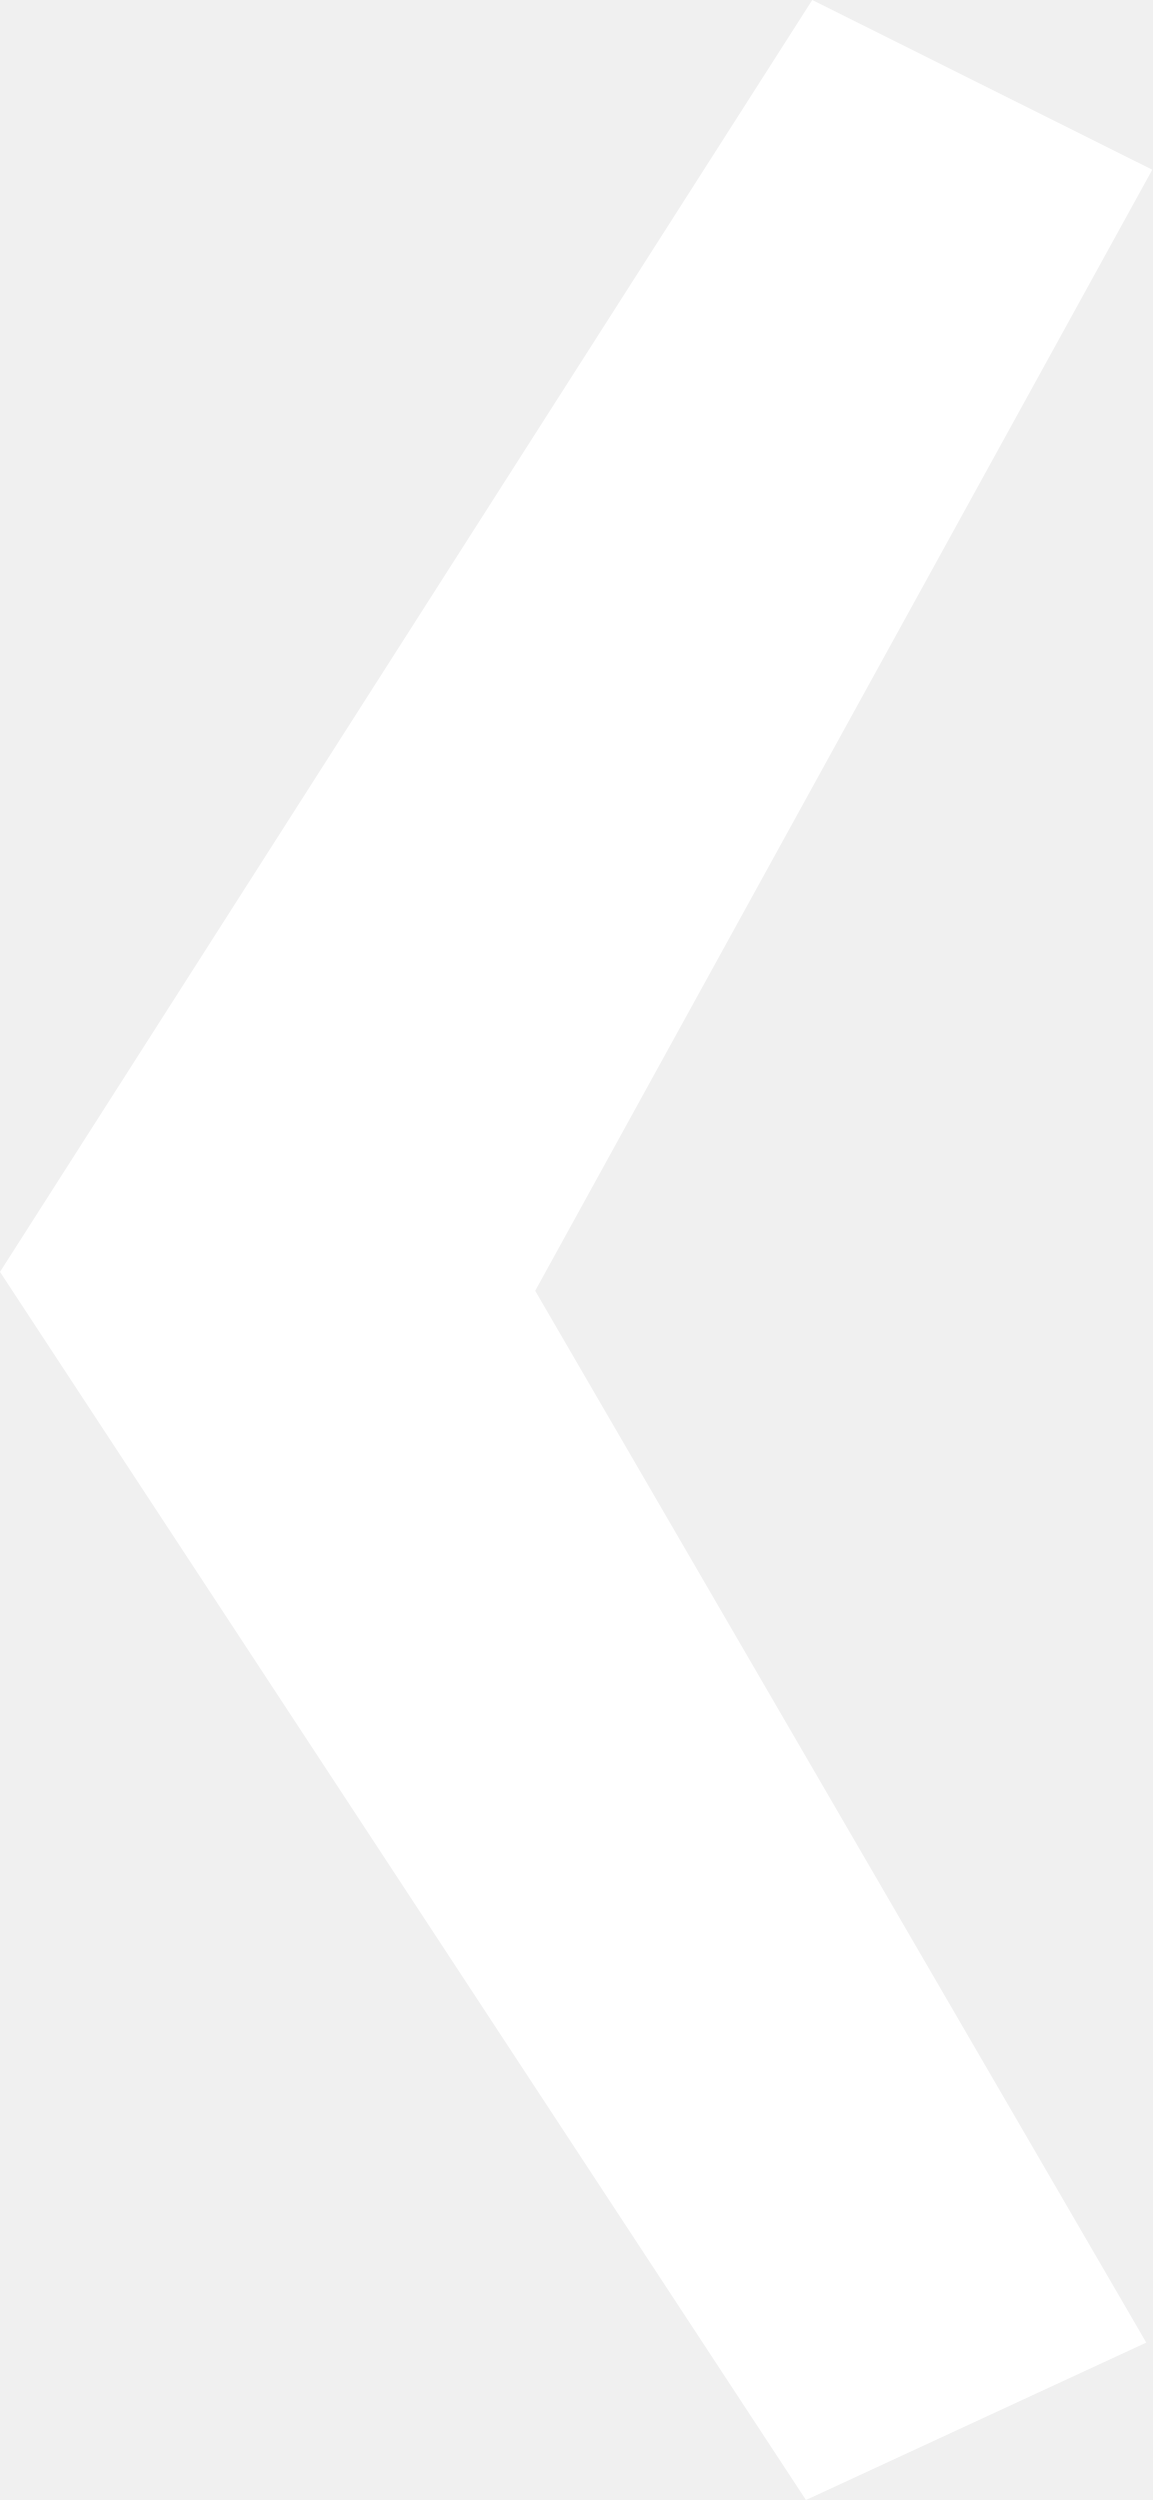
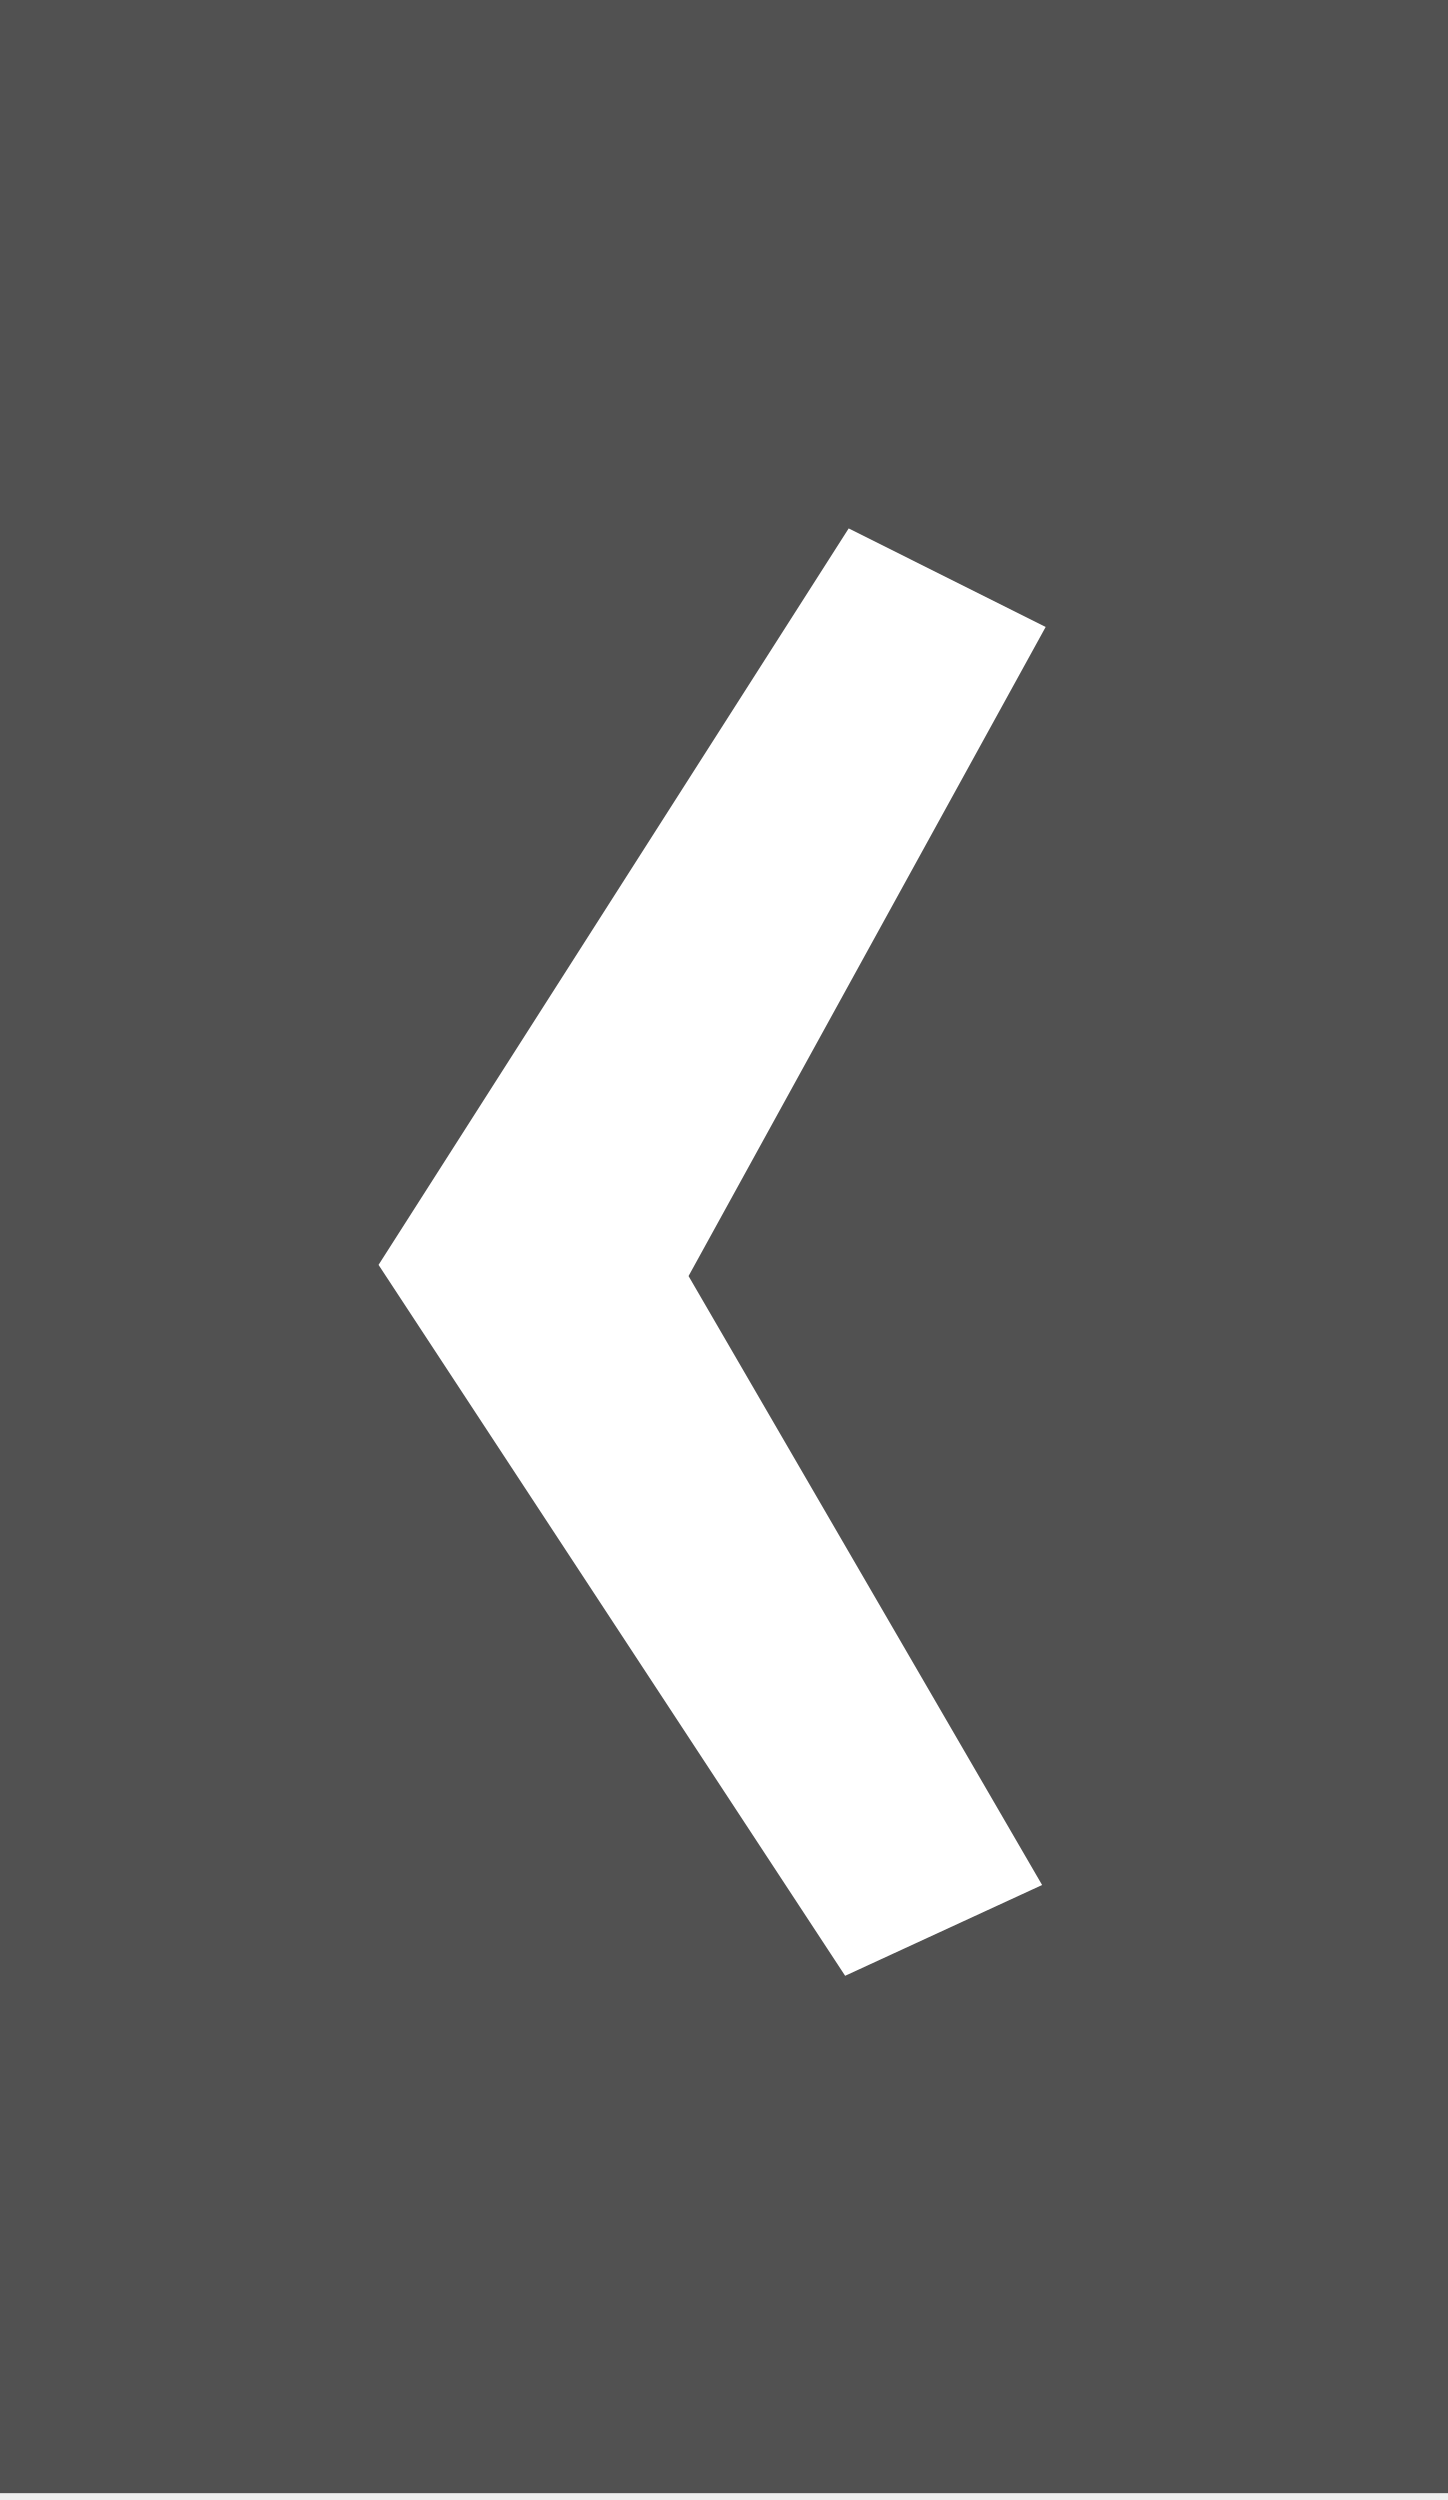
- <svg xmlns="http://www.w3.org/2000/svg" version="1.1" x="0px" y="0px" width="4.026" height="8.735" viewBox="0, 0, 4.026, 8.735">
+ <svg xmlns="http://www.w3.org/2000/svg" version="1.1" x="0px" y="0px" width="11" height="19" viewBox="0, 0, 11, 19">
  <g id="Layer 1">
-     <path d="M4.026,0.593 L1.87,4.51 L4.005,8.185 L2.816,8.735 L-0,4.444 L2.838,-0 L4.026,0.593 z" fill="#FFFFFF" />
+     <path d="M11.161,18.948 L-0.162,18.948 L-0.162,-0.052 L11.161,-0.052 z" fill="#515151" />
+     <path d="M7.947,4.765 L5.233,9.698 L7.92,14.326 L6.423,15.016 L2.877,9.613 L6.45,4.016 L7.947,4.765 z" fill="#FFFFFF" />
  </g>
  <defs />
</svg>
